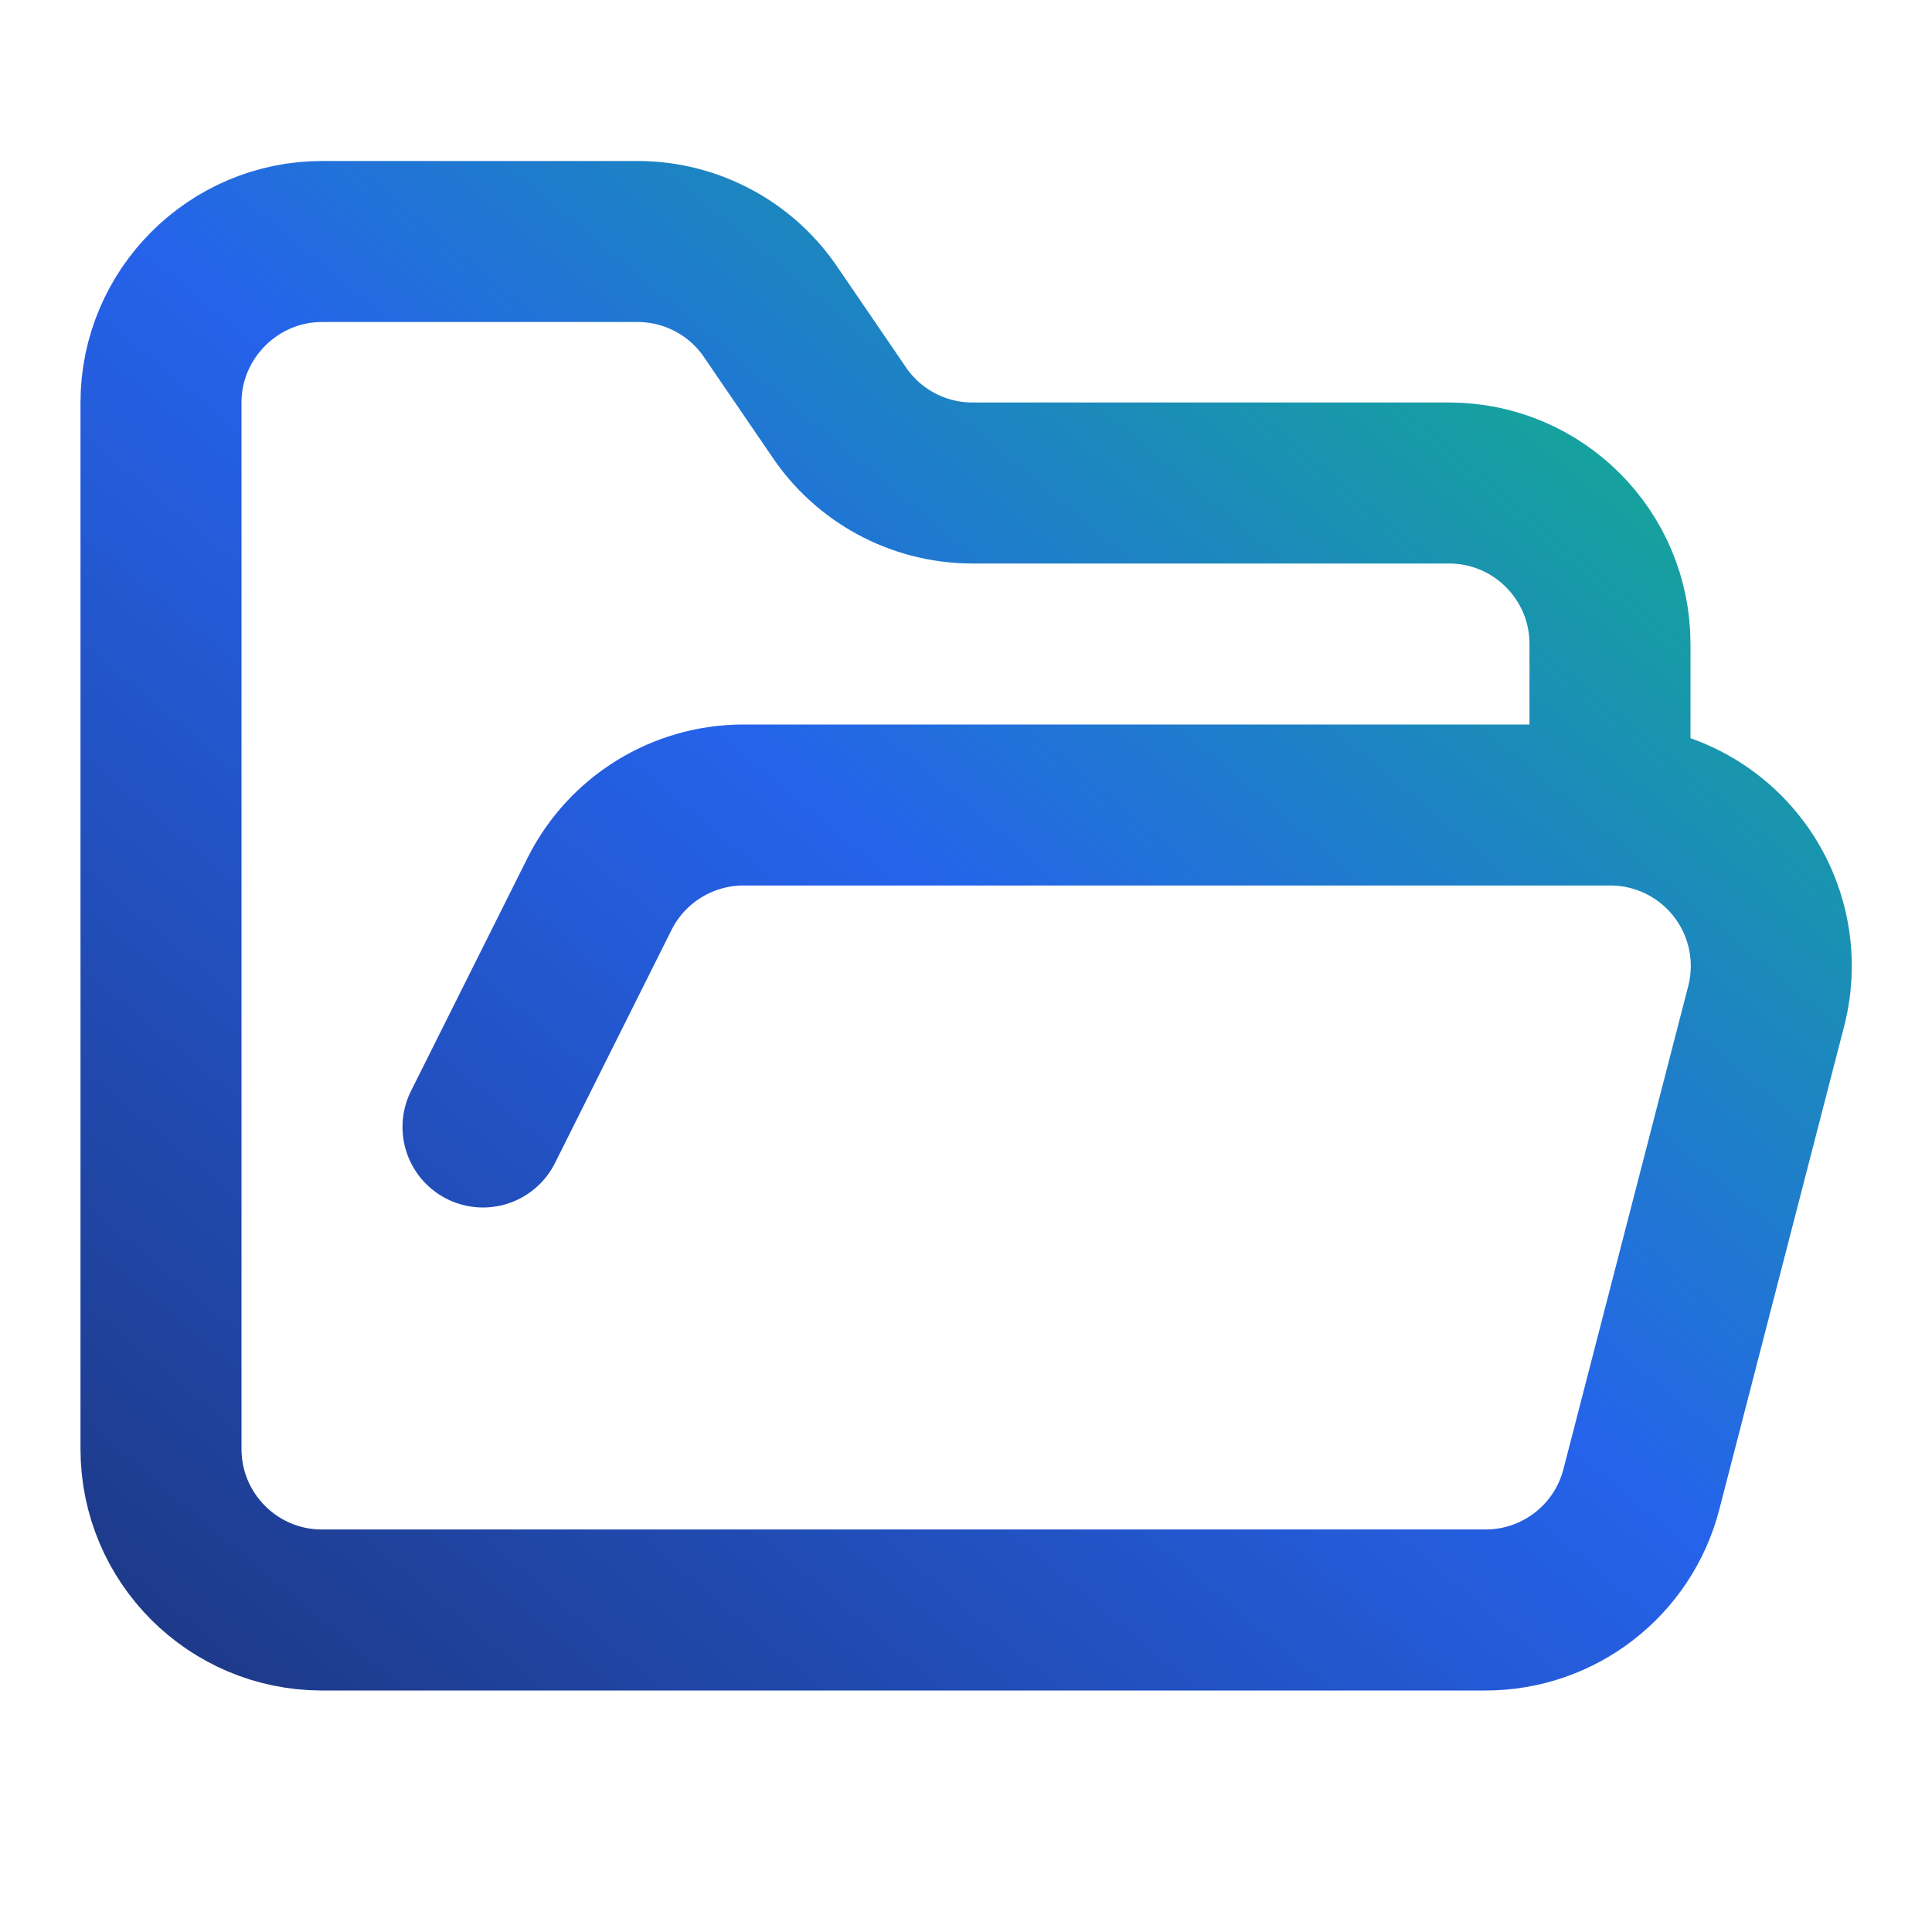
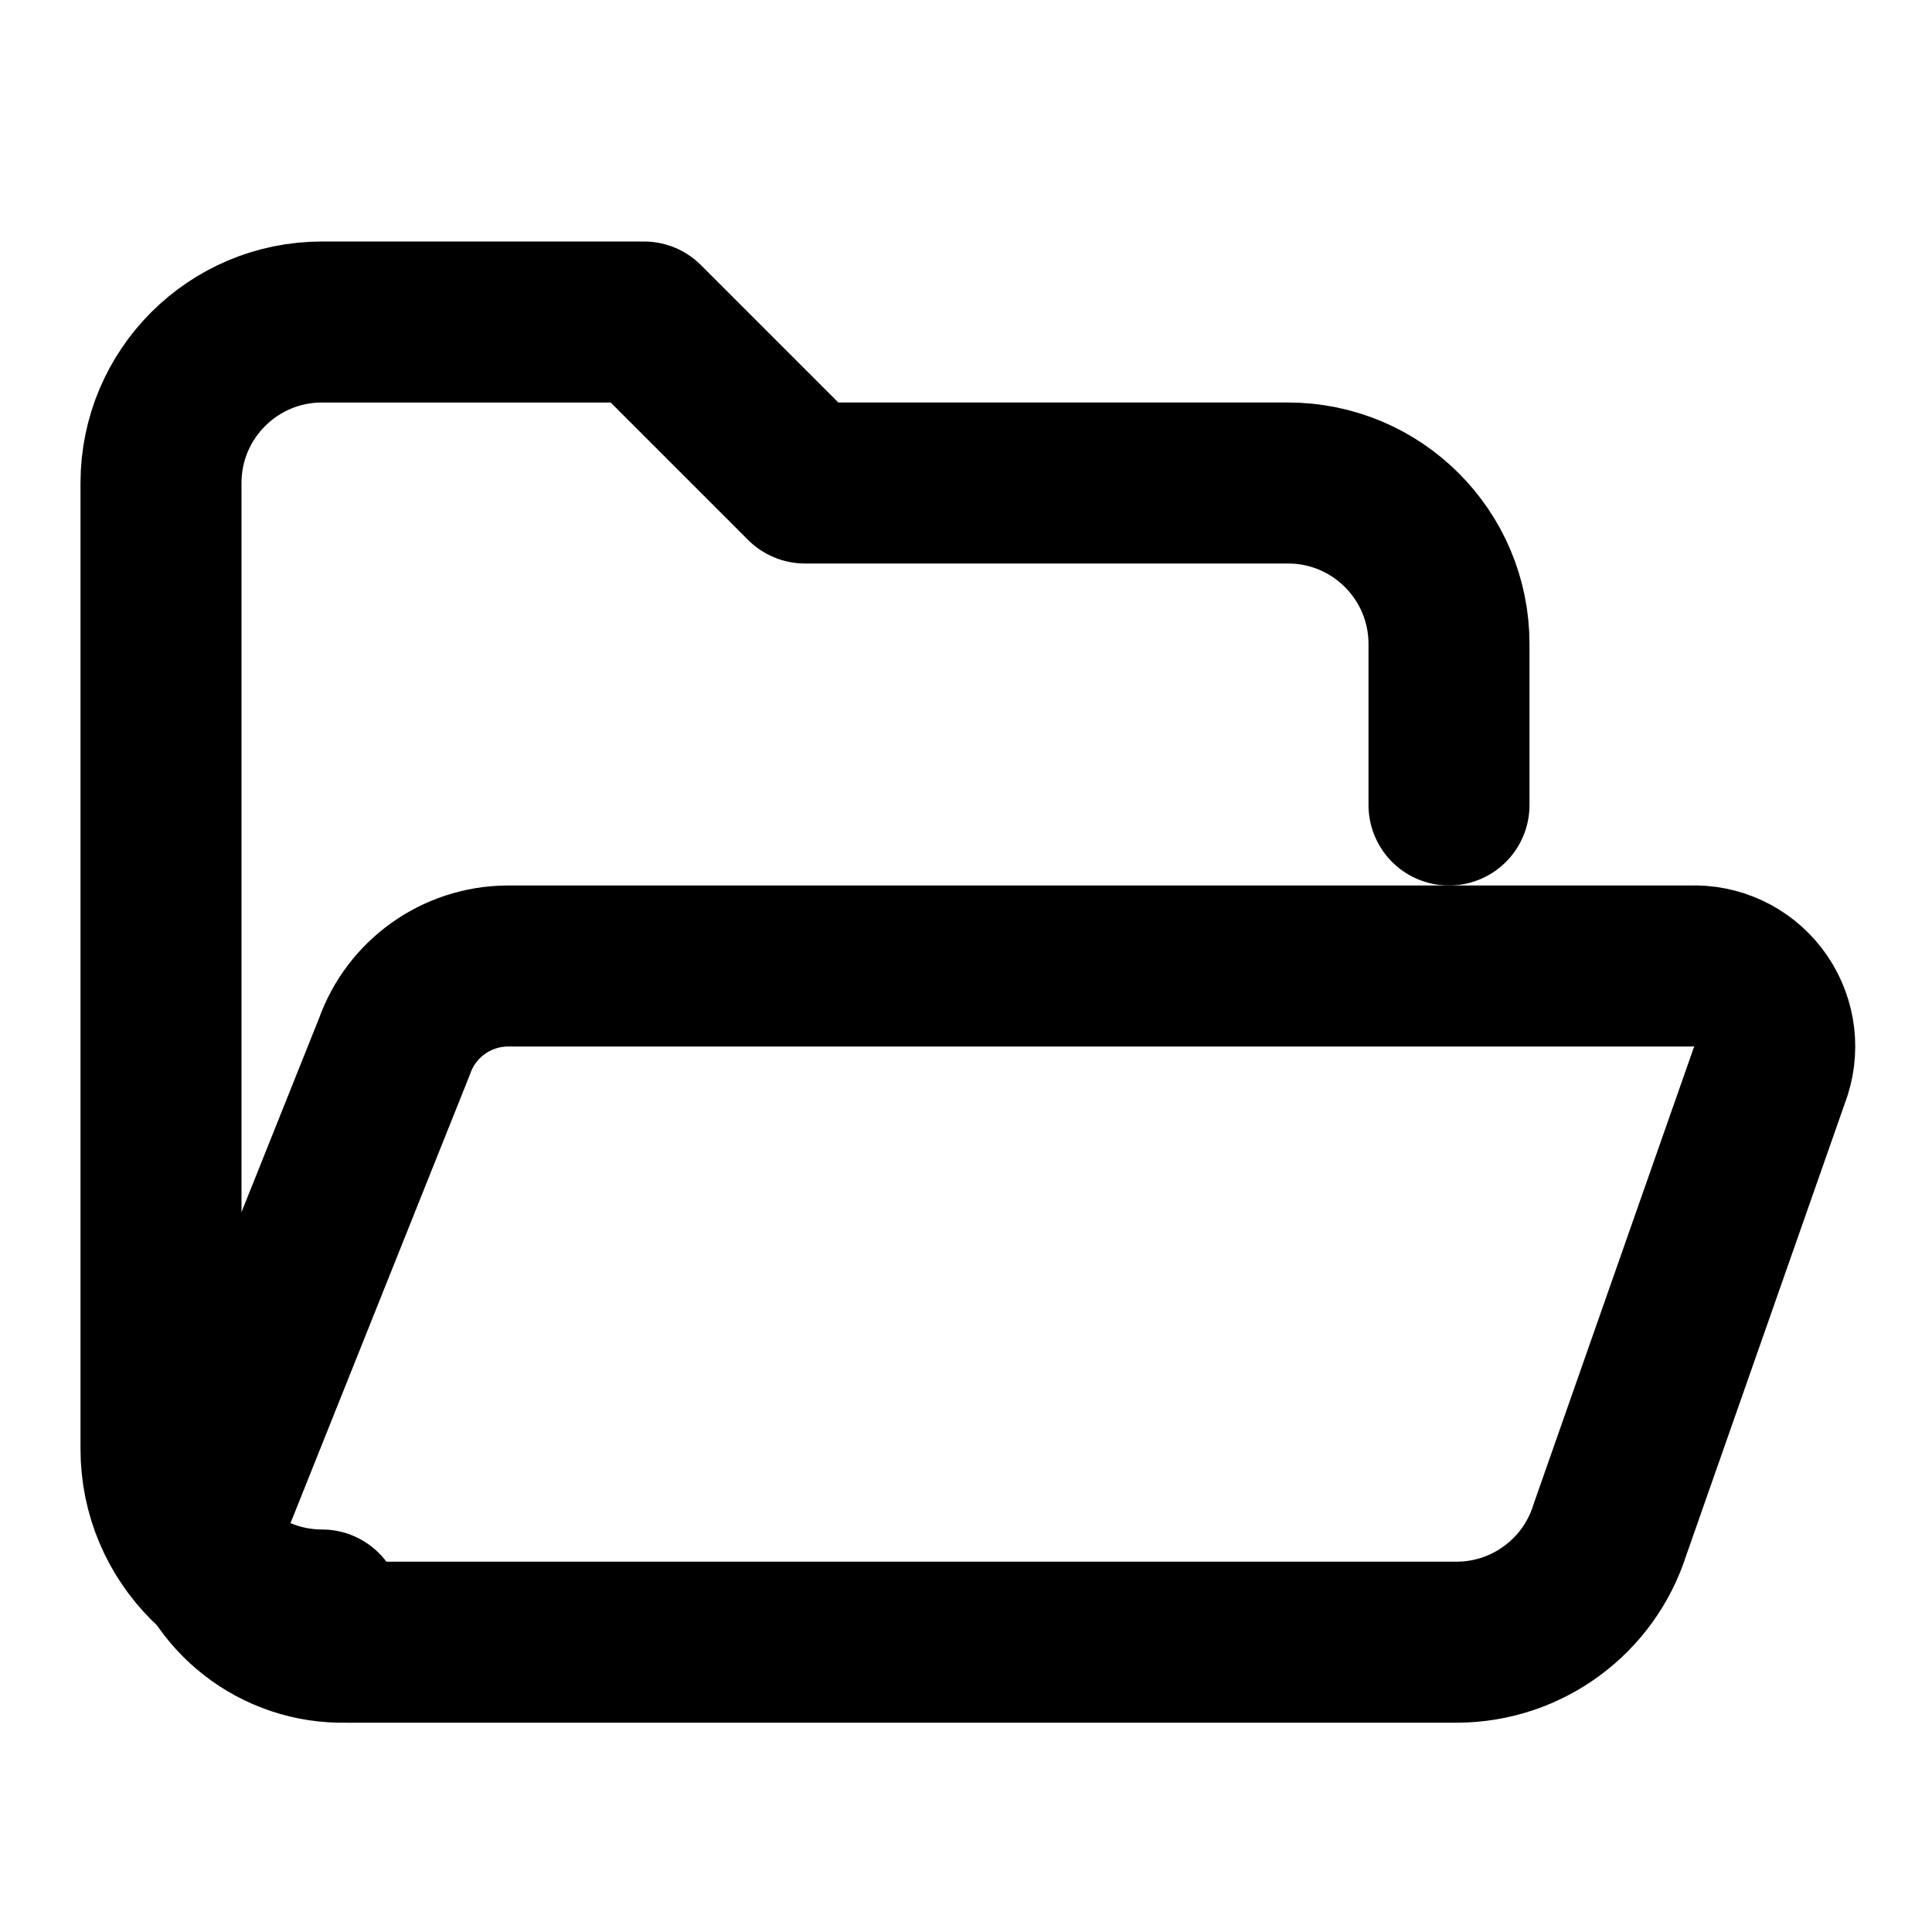
- <svg xmlns="http://www.w3.org/2000/svg" width="24" height="24" viewBox="0 0 24 24" fill="none" stroke="url(#brGradient)" stroke-width="2" stroke-linecap="round" stroke-linejoin="round">
-   <defs>
-     <linearGradient id="brGradient" x1="0%" y1="100%" x2="100%" y2="0%">
-       <stop offset="0%" stop-color="#1e3a8a" />
-       <stop offset="50%" stop-color="#2563eb" />
-       <stop offset="100%" stop-color="#10b981" />
-     </linearGradient>
-   </defs>
-   <path d="m6 14 1.45-2.9A2 2 0 0 1 9.24 10H20a2 2 0 0 1 1.94 2.5l-1.55 6a2 2 0 0 1-1.94 1.5H4a2 2 0 0 1-2-2V5c0-1.1.9-2 2-2h3.93a2 2 0 0 1 1.66.9l.82 1.2a2 2 0 0 0 1.66.9H18a2 2 0 0 1 2 2v2" />
+ <svg xmlns="http://www.w3.org/2000/svg" width="24" height="24" viewBox="0 0 24 24" fill="none" stroke="currentColor" stroke-width="2" stroke-linecap="round" stroke-linejoin="round">
+   <path d="M4 20a2 2 0 0 1-2-2V6a2 2 0 0 1 2-2h4l2 2h6a2 2 0 0 1 2 2v2" />
+   <path d="m2.5 19 2.4-6a1.5 1.5 0 0 1 1.4-1H21a1 1 0 0 1 1 1.3L20 19a2 2 0 0 1-1.9 1.4H4.3A1.8 1.8 0 0 1 2.5 19z" />
</svg>
